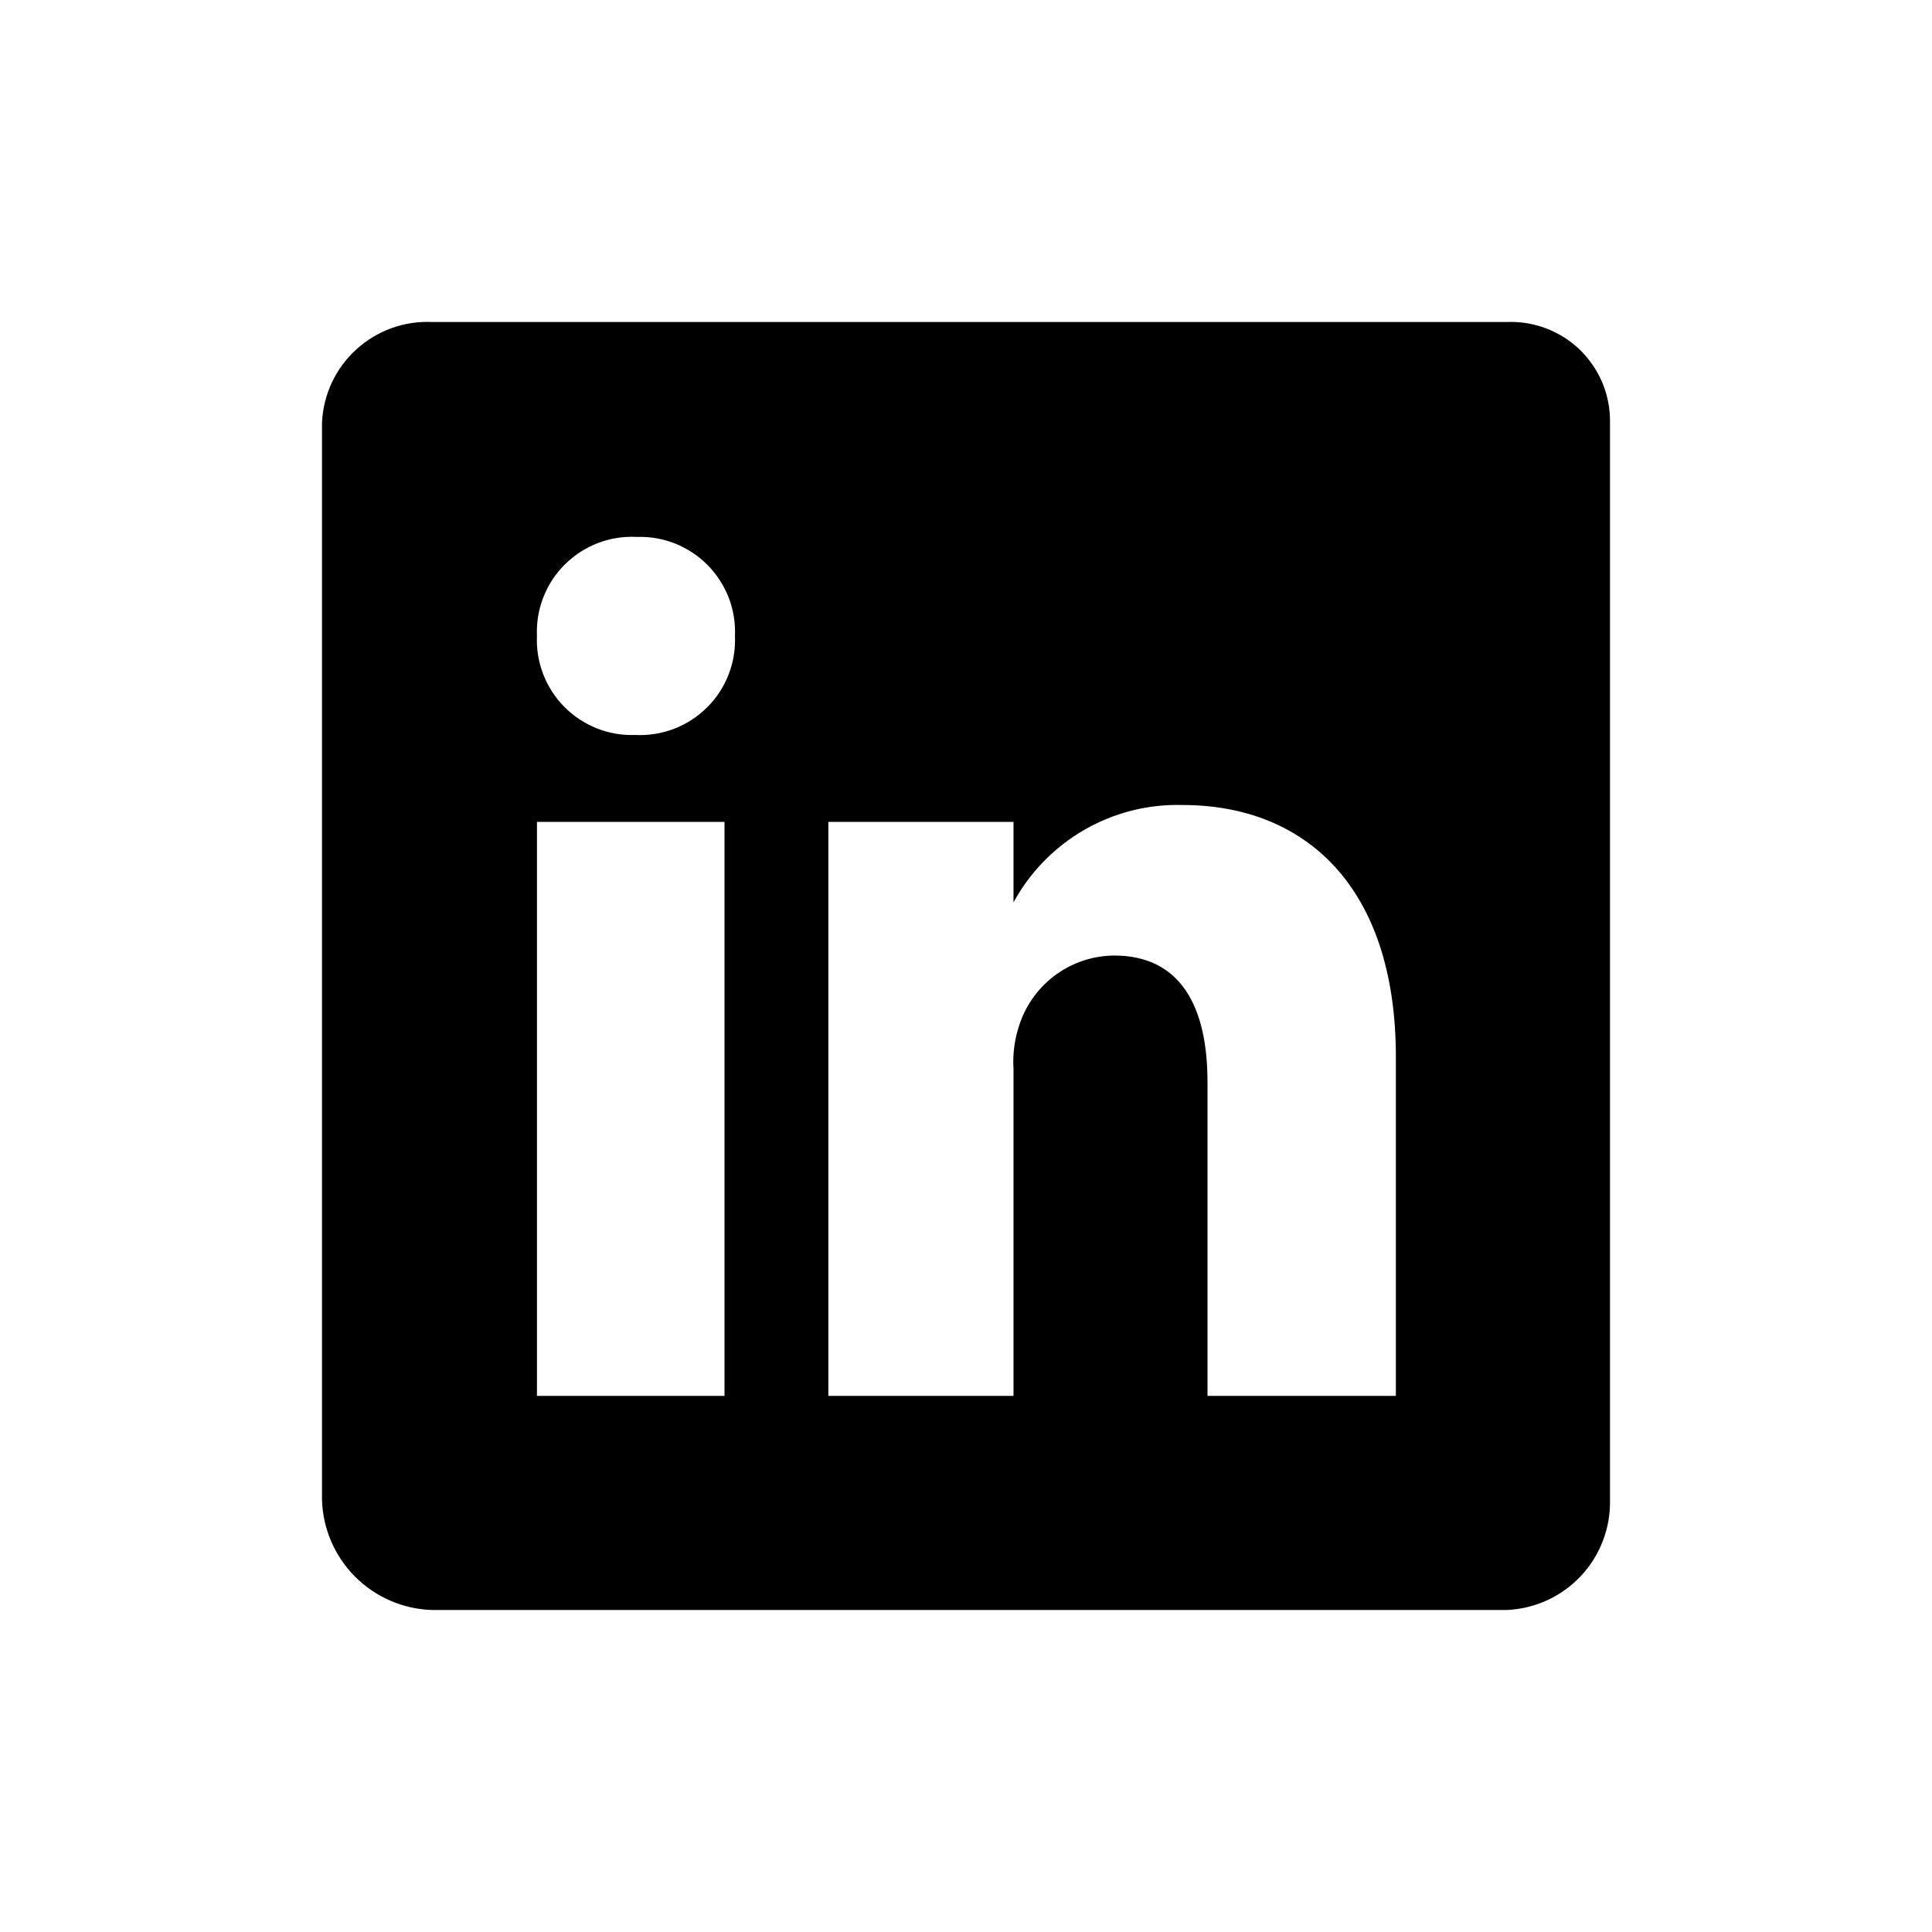
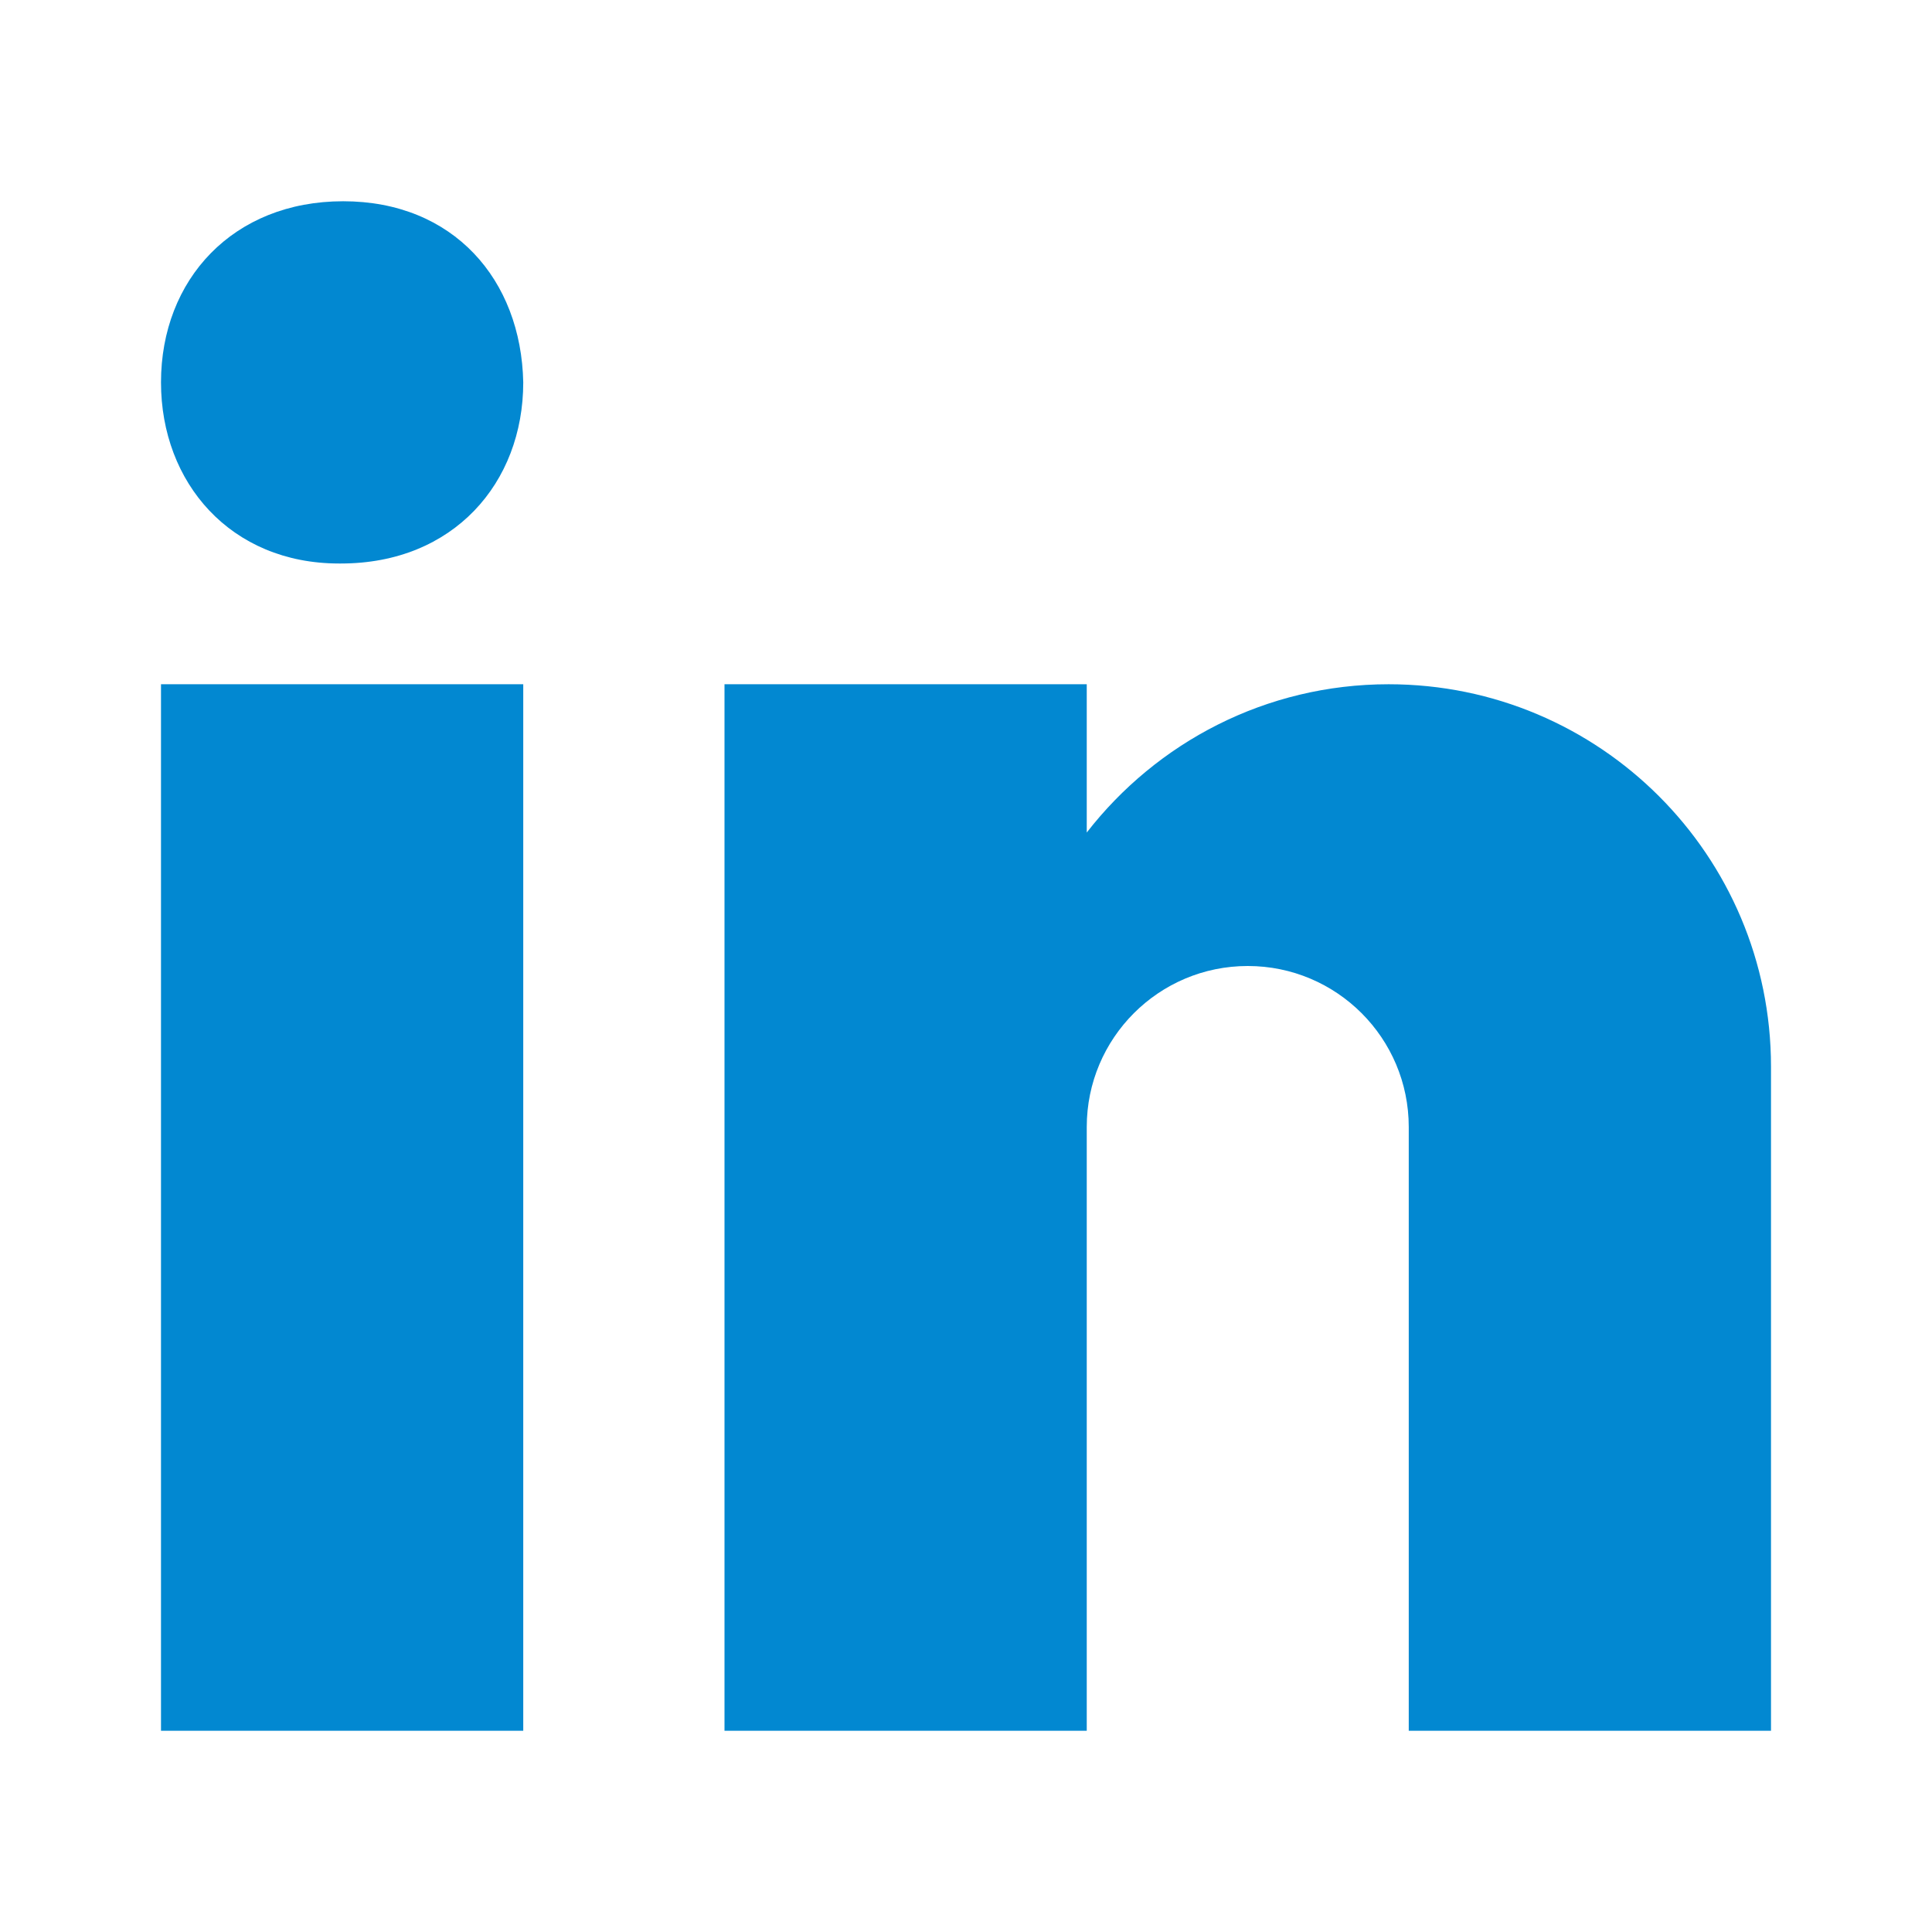
- <svg xmlns="http://www.w3.org/2000/svg" width="800px" height="800px" viewBox="0 0 24 24" fill="none">
-   <path d="M18.72 4H5.37C5.198 3.992 5.026 4.018 4.864 4.076C4.702 4.135 4.553 4.225 4.426 4.341C4.298 4.457 4.195 4.597 4.122 4.753C4.049 4.909 4.008 5.078 4 5.25V18.63C4.01 18.99 4.158 19.333 4.412 19.587C4.667 19.842 5.01 19.99 5.37 20H18.72C19.07 19.984 19.4 19.832 19.64 19.576C19.879 19.32 20.008 18.98 20 18.63V5.25C20.003 5.082 19.971 4.916 19.908 4.761C19.844 4.606 19.749 4.466 19.63 4.349C19.51 4.232 19.367 4.141 19.211 4.081C19.054 4.021 18.887 3.993 18.72 4ZM9 17.34H6.67V10.21H9V17.34ZM7.89 9.13C7.727 9.136 7.565 9.108 7.414 9.048C7.263 8.988 7.126 8.897 7.011 8.782C6.897 8.666 6.807 8.528 6.748 8.376C6.69 8.225 6.663 8.063 6.67 7.9C6.663 7.736 6.69 7.572 6.75 7.419C6.81 7.265 6.901 7.126 7.018 7.011C7.135 6.895 7.274 6.805 7.428 6.746C7.582 6.687 7.746 6.661 7.91 6.67C8.073 6.664 8.235 6.692 8.386 6.752C8.537 6.812 8.674 6.903 8.789 7.018C8.903 7.134 8.993 7.272 9.052 7.423C9.11 7.575 9.137 7.737 9.13 7.9C9.137 8.064 9.11 8.228 9.05 8.381C8.99 8.535 8.899 8.674 8.782 8.789C8.665 8.905 8.526 8.995 8.372 9.054C8.218 9.113 8.054 9.138 7.89 9.13ZM17.34 17.34H15V13.44C15 12.51 14.67 11.87 13.84 11.87C13.582 11.872 13.331 11.954 13.122 12.104C12.912 12.255 12.755 12.466 12.67 12.71C12.605 12.893 12.578 13.086 12.59 13.28V17.34H10.29V10.21H12.59V11.21C12.794 10.834 13.099 10.523 13.469 10.309C13.84 10.095 14.262 9.988 14.69 10C16.2 10 17.34 11 17.34 13.13V17.34Z" fill="#000000" />
+ <svg xmlns="http://www.w3.org/2000/svg" viewBox="0 0 48 48" width="480px" height="480px">
+   <path fill="#0288d1" d="M8.421 14h.052 0C11.263 14 13 12 13 9.5 12.948 6.945 11.263 5 8.526 5 5.789 5 4 6.945 4 9.5 4 12 5.736 14 8.421 14zM4 17H13V43H4zM44 26.5c0-5.247-4.253-9.5-9.5-9.5-3.053 0-5.762 1.446-7.5 3.684V17h-9v26h9V28h0c0-2.209 1.791-4 4-4s4 1.791 4 4v15h9C44 43 44 27.955 44 26.5z" />
</svg>
